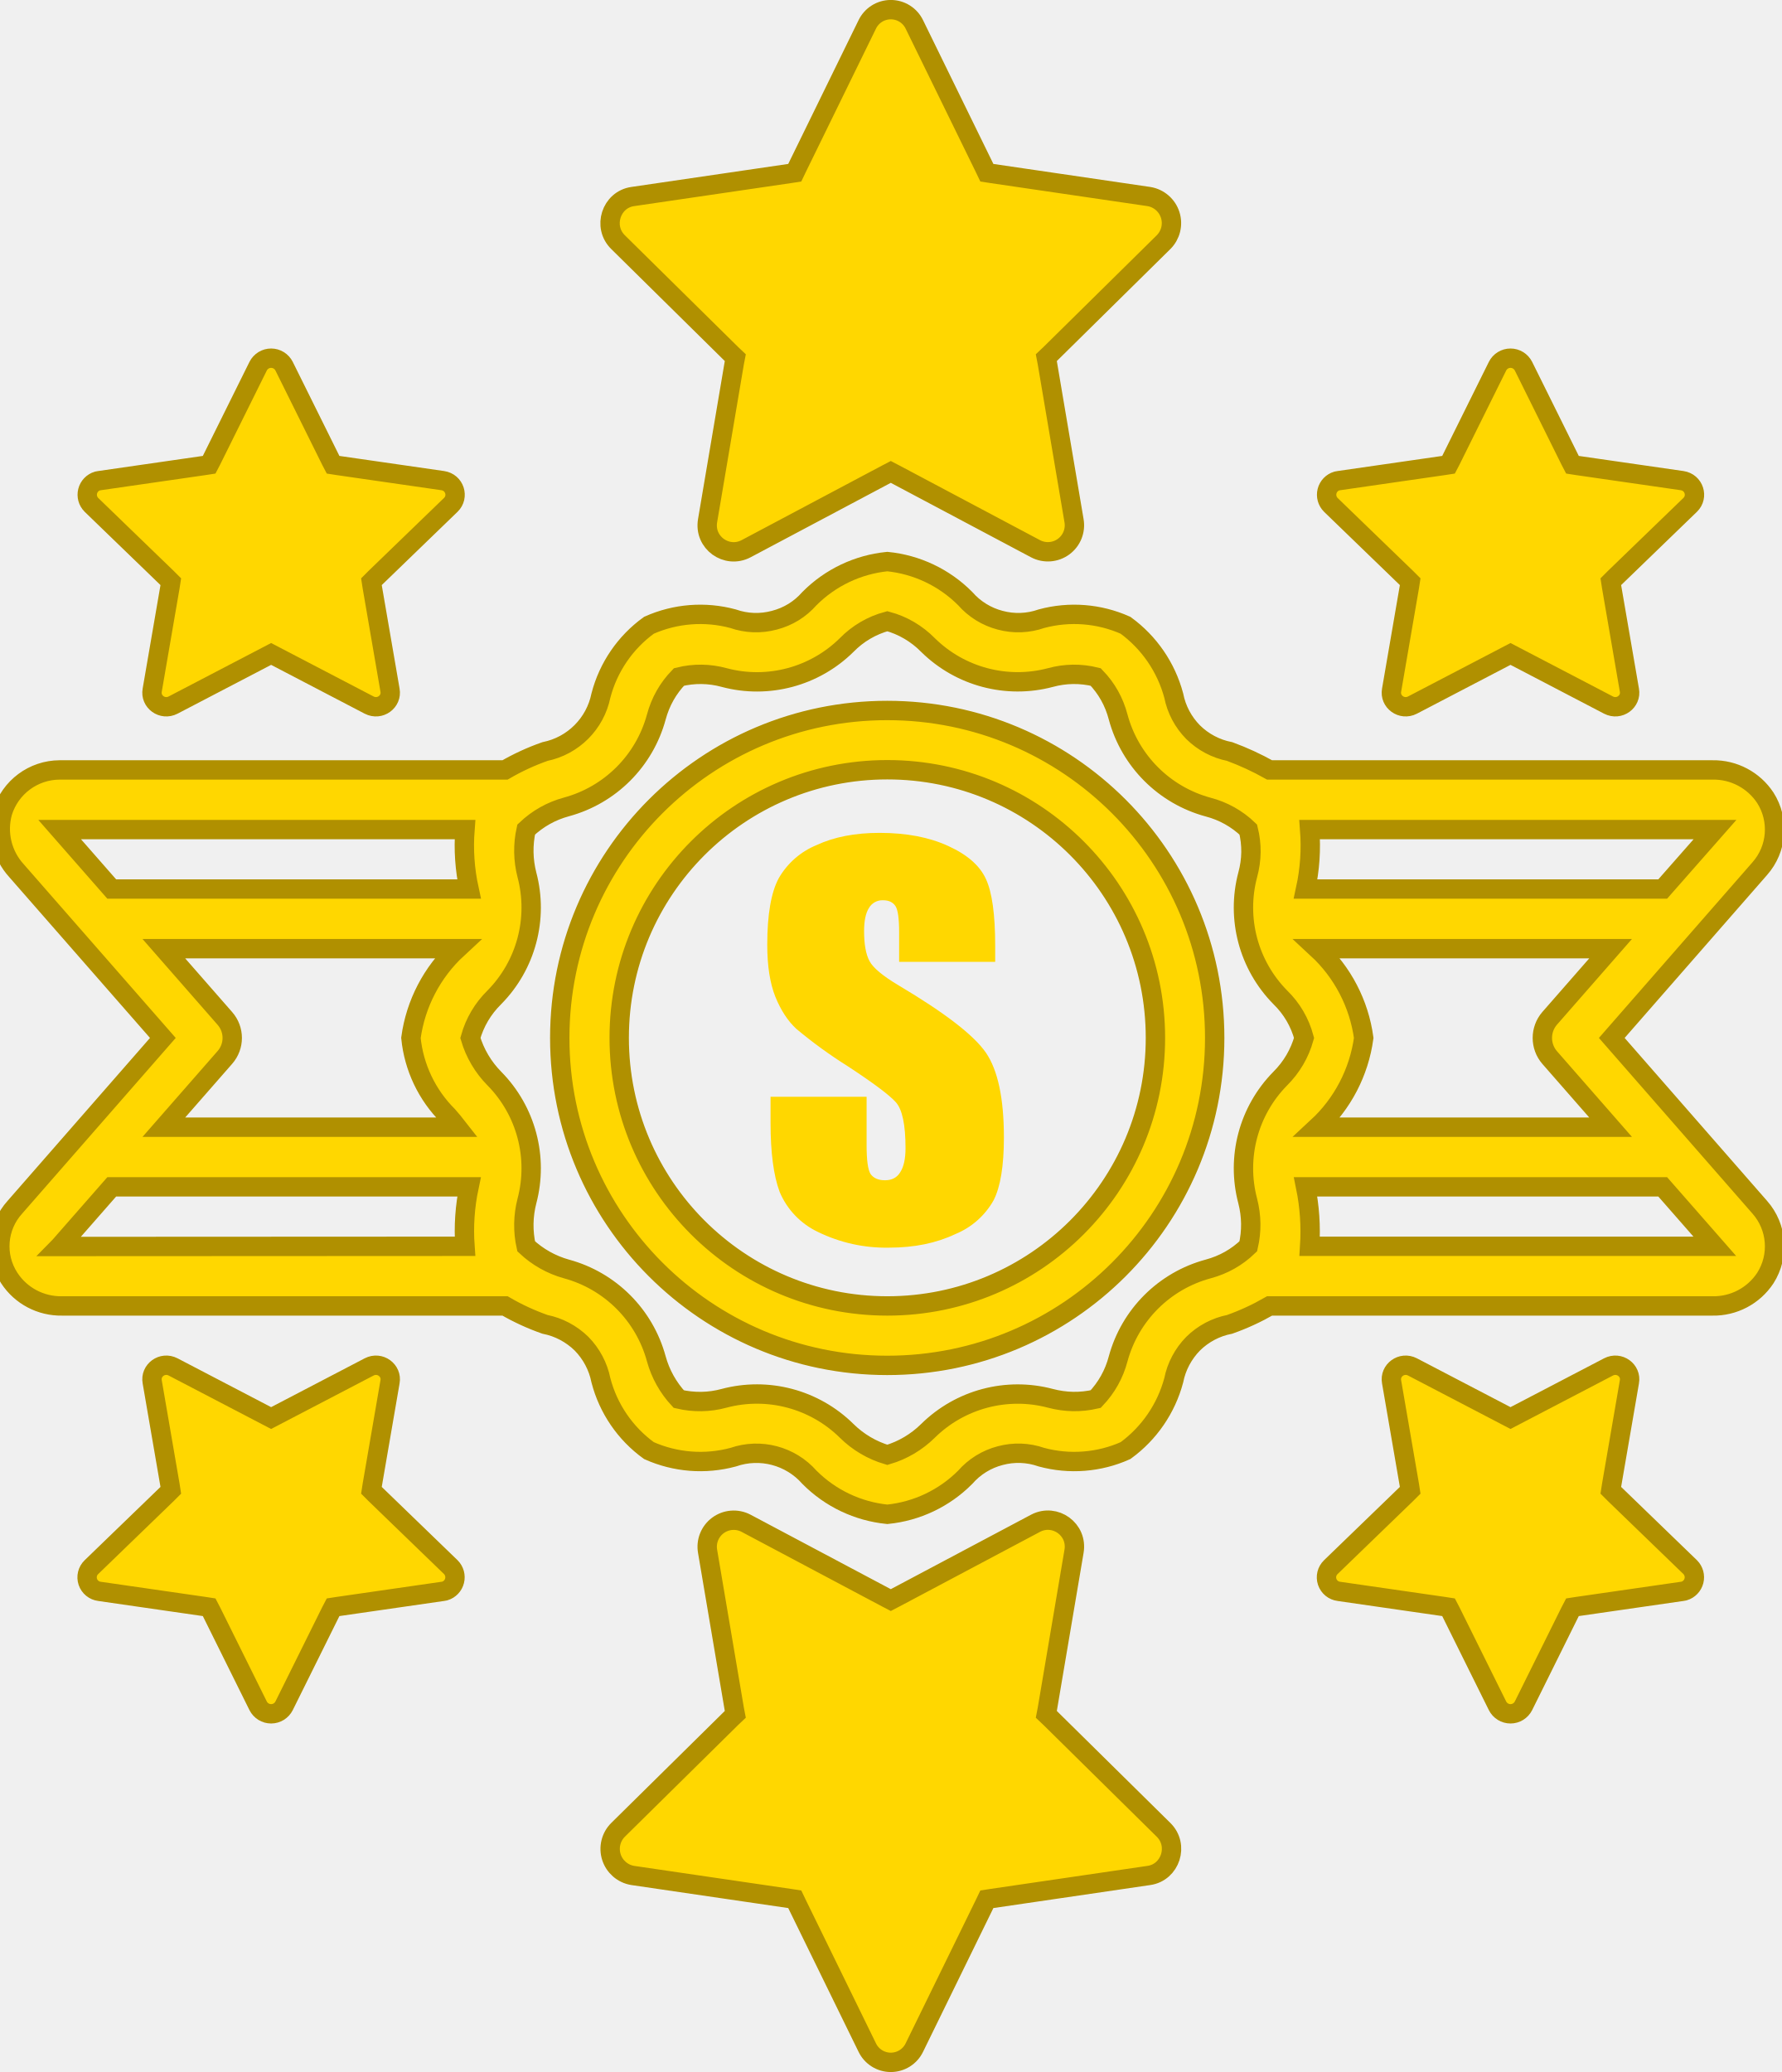
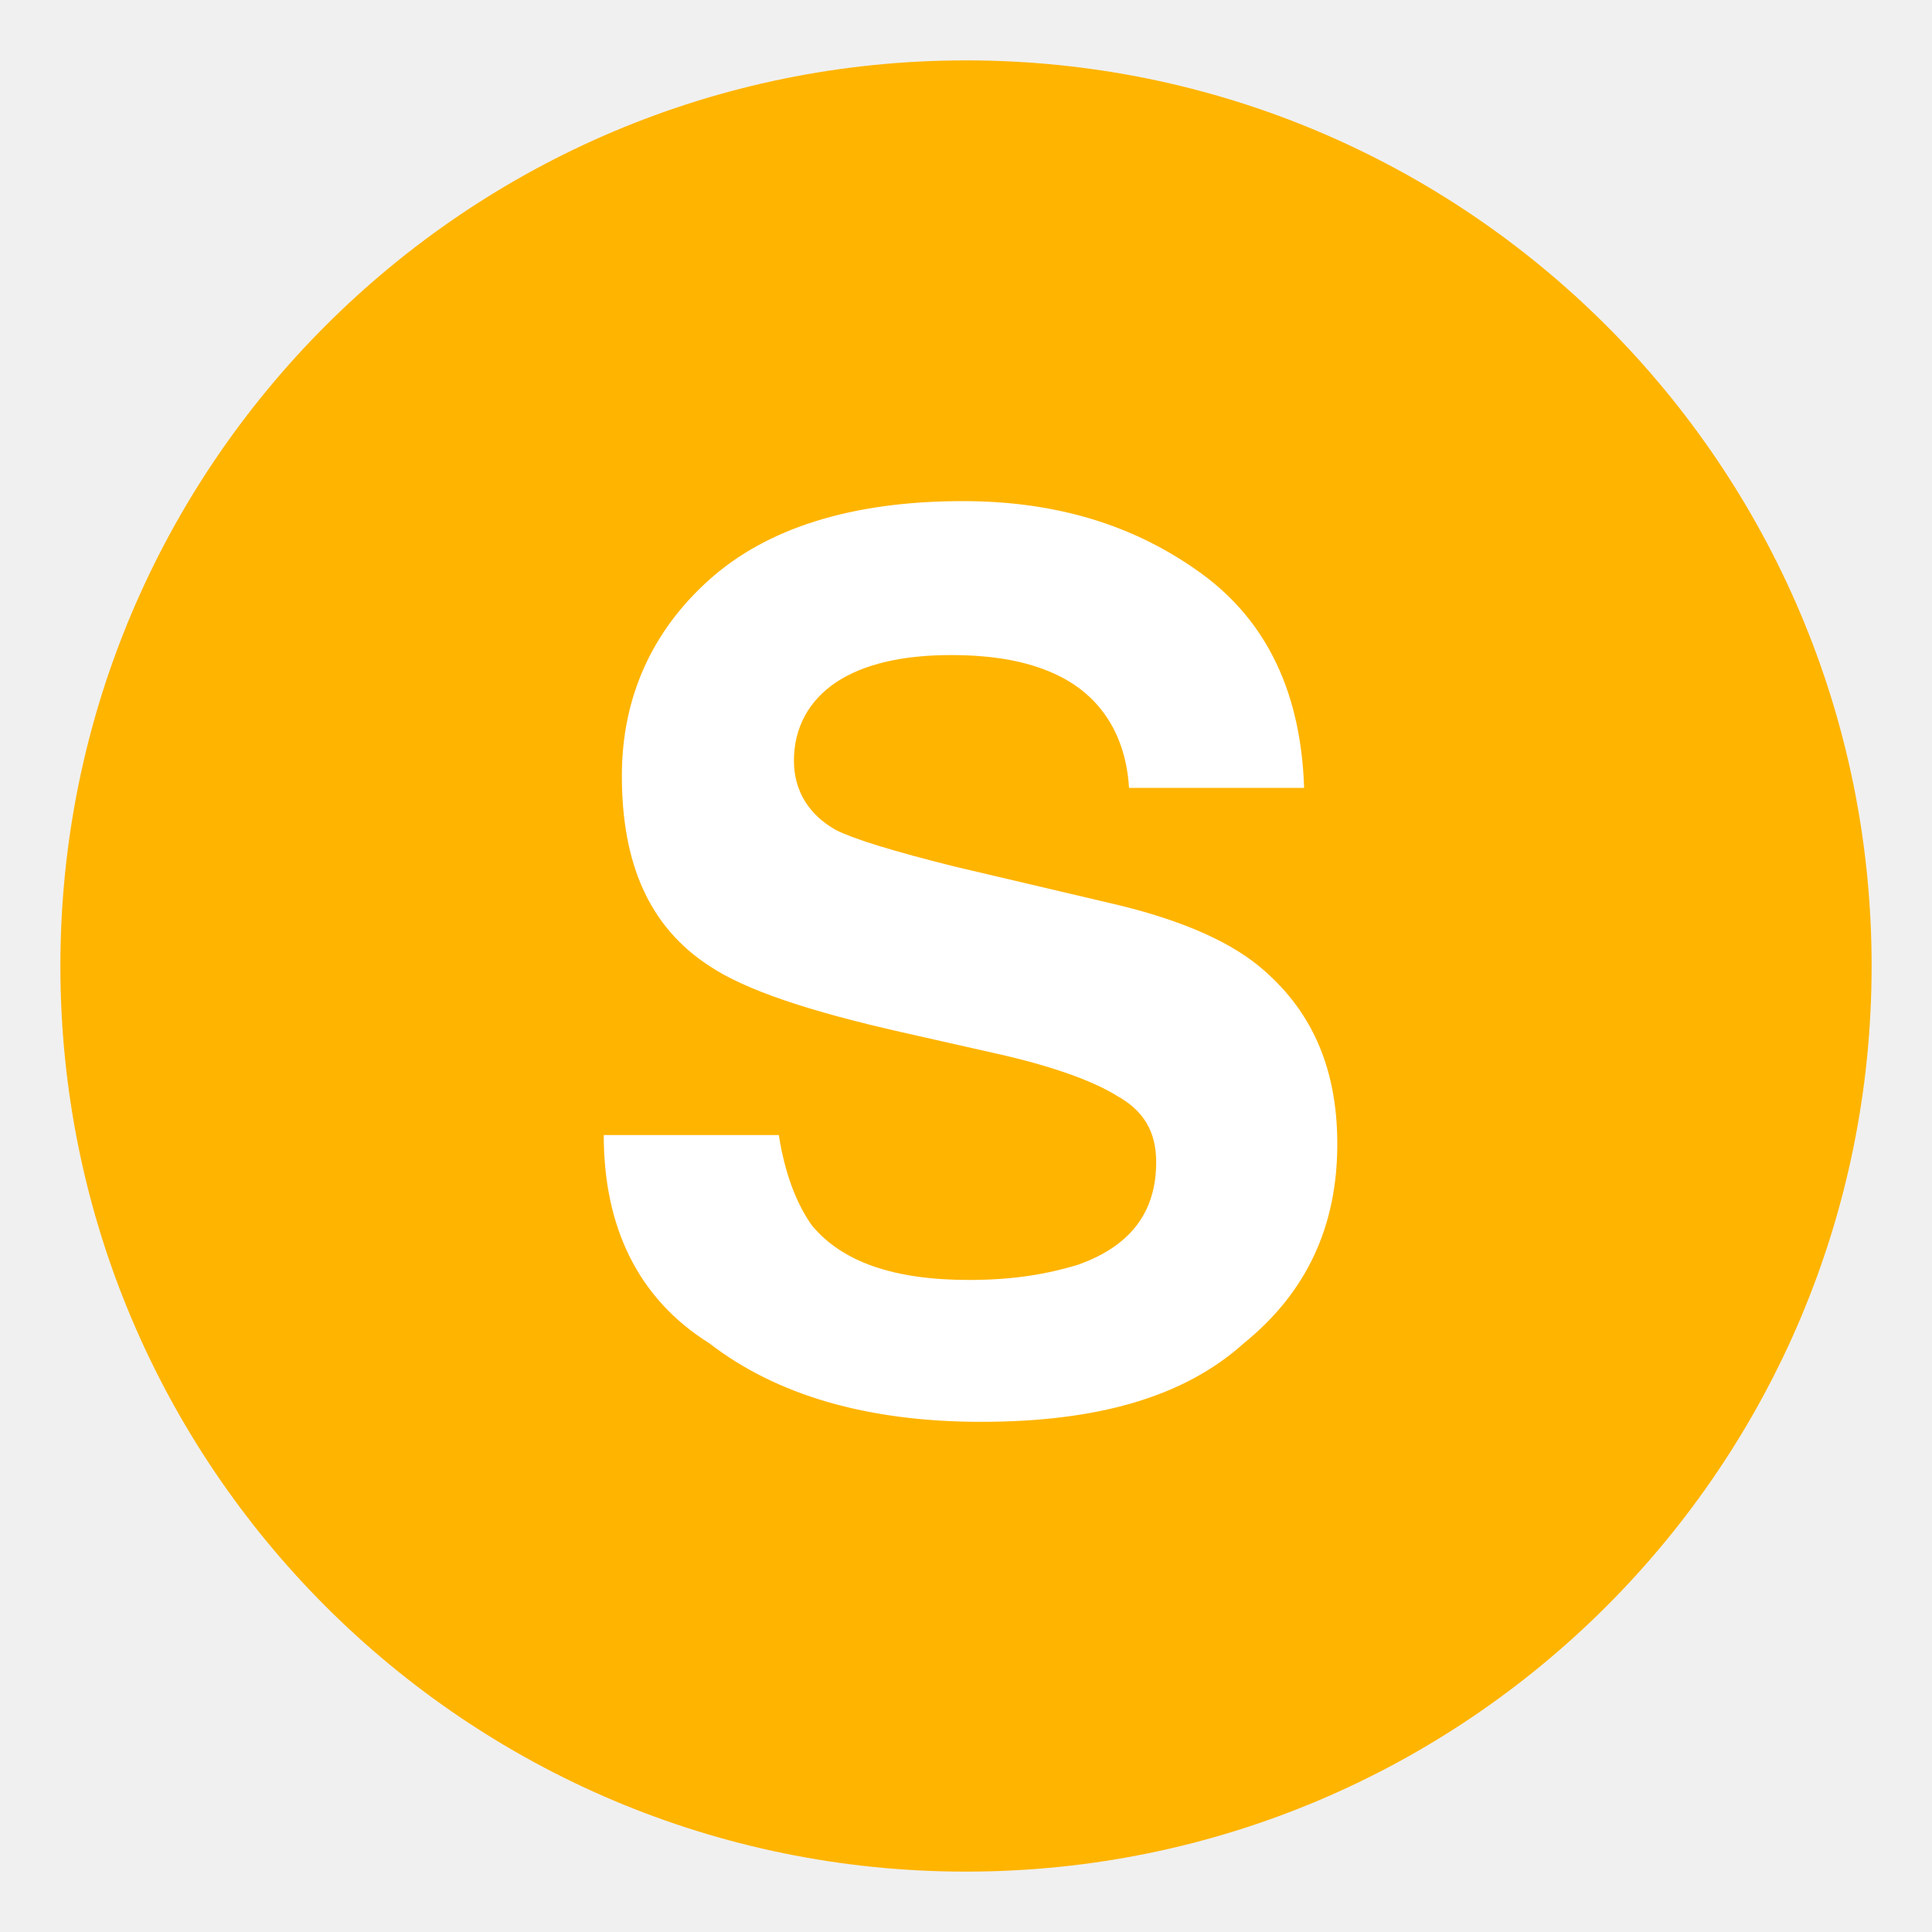
- <svg xmlns="http://www.w3.org/2000/svg" fill="none" viewBox="0 0 92 107">
-   <path d="M45.82 36.69a16.9 16.9 0 10-.01 33.82 16.9 16.9 0 00.01-33.82Zm0 30.75a13.84 13.84 0 110-27.69 13.84 13.84 0 010 27.69Zm45.05-5.1-7.64-8.74 7.64-8.74a3.05 3.05 0 00.29-3.66 3.2 3.2 0 00-2.73-1.44H65.56q-1-.56-2.06-.95a3.7 3.7 0 01-1.89-1 3.7 3.7 0 01-1-1.89 6.6 6.6 0 00-2.49-3.63 6.5 6.5 0 00-4.34-.34 3.6 3.6 0 01-2.13.08 3.6 3.6 0 01-1.81-1.12A6.6 6.6 0 0045.82 29a6.6 6.6 0 00-4.02 1.91q-.74.84-1.82 1.12a3.6 3.6 0 01-2.13-.08 6.5 6.5 0 00-4.34.34 6.5 6.5 0 00-2.48 3.63 3.7 3.7 0 01-2.89 2.89q-1.08.38-2.06.95h-23a3.1 3.1 0 00-2.95 2.19 3.2 3.2 0 00.72 3.01l7.56 8.64-7.64 8.74A3 3 0 00.48 66c.6.92 1.63 1.46 2.73 1.44h22.87q.98.57 2.06.95c.71.14 1.37.49 1.89 1 .51.52.86 1.18 1 1.89a6.5 6.5 0 002.48 3.63c1.37.61 2.9.73 4.35.34a3.65 3.65 0 013.94 1.04 6.6 6.6 0 004.02 1.91 6.6 6.6 0 004.02-1.91 3.6 3.6 0 011.81-1.12 3.6 3.6 0 012.13.08c1.44.39 2.98.27 4.34-.34a6.6 6.6 0 002.49-3.63c.14-.71.49-1.37 1-1.89a3.7 3.7 0 011.89-1q1.07-.38 2.06-.95h22.86A3.2 3.2 0 0091.16 66a3.05 3.05 0 00-.29-3.66Zm-2.31-19.5-2.7 3.07H67.42q.33-1.52.21-3.07zm-8.54 11.77 3.15 3.6H68.02a7.7 7.7 0 002.4-4.61 7.7 7.7 0 00-2.4-4.61h15.15l-3.15 3.6c-.5.58-.5 1.44 0 2.02Zm-56.89 3.01q.28.32.49.59H8.46l3.15-3.6c.51-.58.51-1.44 0-2.02l-3.15-3.6h15.16a7.7 7.7 0 00-2.4 4.61 6.6 6.6 0 001.91 4.02ZM5.77 45.91l-2.69-3.07h20.93q-.12 1.55.21 3.07zm-2.7 18.46.01-.01 2.69-3.07h18.45a11 11 0 00-.21 3.07zm54.67 5.8q-.31 1.18-1.16 2.08-1.17.27-2.34-.04a6.6 6.6 0 00-6.32 1.68 5 5 0 01-2.1 1.24 5 5 0 01-2.1-1.24 6.6 6.6 0 00-6.33-1.68c-.76.21-1.57.22-2.34.04a5 5 0 01-1.16-2.08 6.6 6.6 0 00-4.64-4.64 5 5 0 01-2.08-1.17 5 5 0 01.04-2.34 6.6 6.6 0 00-1.68-6.32 5 5 0 01-1.24-2.1q.34-1.21 1.24-2.1a6.6 6.6 0 001.68-6.32 5 5 0 01-.04-2.34q.9-.85 2.08-1.17a6.6 6.6 0 004.64-4.64q.32-1.19 1.17-2.07a4.6 4.6 0 012.34.03c2.25.6 4.66-.04 6.32-1.68a4.6 4.6 0 012.1-1.23c.79.21 1.52.64 2.1 1.23a6.6 6.6 0 006.32 1.68 4.6 4.6 0 012.34-.03q.85.88 1.16 2.07a6.6 6.6 0 004.65 4.65c.77.2 1.49.6 2.07 1.16q.29 1.17-.03 2.34a6.6 6.6 0 001.68 6.32q.9.88 1.23 2.1-.34 1.21-1.23 2.1a6.6 6.6 0 00-1.68 6.32q.3 1.17.03 2.34-.88.85-2.07 1.17a6.6 6.6 0 00-4.65 4.64Zm9.89-5.81q.1-1.55-.21-3.07h18.44l2.69 3.07z" fill="#FFD700" stroke="#B09000" mask="url(#path-1-inside-1_2048_40)" />
-   <path d="M51.39 49.67h-4.96v-1.53q0-1.06-.19-1.35-.2-.3-.64-.3a.8.8 0 00-.73.4q-.25.4-.25 1.19 0 1.03.28 1.55.27.52 1.51 1.26 3.57 2.12 4.5 3.47.93 1.36.93 4.38 0 2.2-.53 3.24a4 4 0 01-1.98 1.75q-1.47.7-3.42.7a8 8 0 01-3.67-.81 4 4 0 01-1.98-2.07q-.47-1.26-.47-3.57v-1.34h4.96v2.5q0 1.15.2 1.48.23.33.75.33.54 0 .79-.42.27-.42.27-1.24 0-1.81-.5-2.37t-2.5-1.87a24 24 0 01-2.64-1.92q-.65-.6-1.08-1.65-.42-1.05-.42-2.69 0-2.35.6-3.45a4 4 0 011.95-1.7q1.35-.63 3.25-.63 2.08 0 3.55.68 1.47.67 1.94 1.7.48 1.02.48 3.46z" fill="#FFD700" />
-   <path d="M13.33 18.91a.75.75 0 011.34 0l2.41 4.86.12.23.26.04 5.4.78c.62.09.85.83.42 1.25l-3.91 3.78-.19.19.04.26.92 5.34c.11.59-.52 1.06-1.08.77l-4.83-2.52-.23-.12-.23.12-4.83 2.52c-.56.29-1.19-.18-1.08-.77l.92-5.34.04-.26-.19-.19-3.91-3.78a.74.74 0 01.31-1.23l.11-.02 5.4-.78.26-.04.12-.23zm64 0a.75.75 0 011.34 0l2.41 4.86.12.23.26.04 5.4.78c.62.09.85.83.42 1.25l-3.91 3.78-.19.19.04.26.92 5.34c.11.59-.52 1.06-1.08.77l-4.83-2.52-.23-.12-.23.12-4.83 2.52c-.56.29-1.19-.18-1.08-.77l.92-5.34.04-.26-.19-.19-3.91-3.78a.74.74 0 01.31-1.23l.11-.02 5.4-.78.26-.04.12-.23zM44.78 1.27a1.35 1.35 0 012.44 0l3.63 7.42.11.23.26.04 8.11 1.19a1.39 1.39 0 01.75 2.36l-5.86 5.78-.19.18.05.26 1.38 8.15a1.37 1.37 0 01-1.98 1.46l-7.25-3.85-.23-.12-.23.12-7.25 3.85c-1 .52-2.18-.32-1.98-1.46l1.38-8.15.05-.26-.19-.18-5.86-5.78c-.82-.8-.36-2.2.75-2.36l8.11-1.19.26-.04.11-.23zm33.89 86.82a.75.75 0 01-1.34 0l-2.41-4.86-.12-.23-.26-.04-5.4-.78a.73.73 0 01-.42-1.25l3.91-3.78.19-.19-.04-.26-.92-5.34c-.11-.59.52-1.06 1.08-.77l4.83 2.52.23.12.23-.12 4.83-2.52c.56-.29 1.19.18 1.08.77l-.92 5.34-.04.26.19.19 3.91 3.78a.74.74 0 01-.31 1.23l-.11.02-5.4.78-.26.04-.12.23zm-64 0a.75.75 0 01-1.34 0l-2.41-4.86-.12-.23-.26-.04-5.4-.78a.73.73 0 01-.42-1.25l3.91-3.78.19-.19-.04-.26-.92-5.34c-.11-.59.52-1.06 1.08-.77l4.83 2.52.23.12.23-.12 4.83-2.52c.56-.29 1.19.18 1.08.77l-.92 5.34-.04.26.19.19 3.91 3.78a.74.74 0 01-.31 1.23l-.11.02-5.4.78-.26.04-.12.23zm32.55 17.64a1.35 1.35 0 01-2.44 0l-3.63-7.42-.11-.23-.26-.04-8.11-1.19a1.39 1.39 0 01-.75-2.36l5.86-5.78.19-.18-.05-.26-1.38-8.15a1.37 1.37 0 011.98-1.46l7.25 3.85.23.12.23-.12 7.25-3.85c1-.52 2.18.32 1.98 1.46l-1.38 8.15-.05.26.19.18 5.86 5.78c.82.8.36 2.2-.75 2.36l-8.11 1.19-.26.04-.11.23z" fill="#FFD700" stroke="#B09000" />
+ <svg xmlns="http://www.w3.org/2000/svg" viewBox="0 0 64 64" aria-hidden="true" class="iconify iconify--emojione">
+   <g stroke-width="0" />
+   <g stroke-linecap="round" stroke-linejoin="round" />
+   <circle cx="32" cy="32" r="30" fill="#ffb400" />
+   <path d="M25.8 37.6c.2 1.3.6 2.3 1.1 3 1 1.2 2.7 1.8 5.2 1.8 1.5 0 2.6-.2 3.6-.5 1.7-.6 2.6-1.7 2.6-3.4 0-1-.4-1.7-1.3-2.2-.8-.5-2.2-1-4-1.4l-3.1-.7c-3.1-.7-5.2-1.4-6.4-2.2-2-1.3-2.9-3.4-2.9-6.3 0-2.6 1-4.8 2.9-6.5s4.7-2.6 8.4-2.6c3.1 0 5.7.8 7.9 2.4s3.3 4 3.4 7.1h-5.8c-.1-1.7-.9-3-2.3-3.7-1-.5-2.2-.7-3.6-.7-1.6 0-2.9.3-3.8.9s-1.4 1.5-1.4 2.6c0 1 .5 1.8 1.4 2.3q.9.45 3.9 1.2l5.1 1.2c2.2.5 3.9 1.2 5 2.1 1.7 1.4 2.6 3.3 2.6 5.9 0 2.7-1 4.9-3.1 6.6-2 1.8-4.9 2.6-8.7 2.6s-6.8-.9-9-2.6C21.1 43 20 40.6 20 37.6z" fill="#fff" />
</svg>
